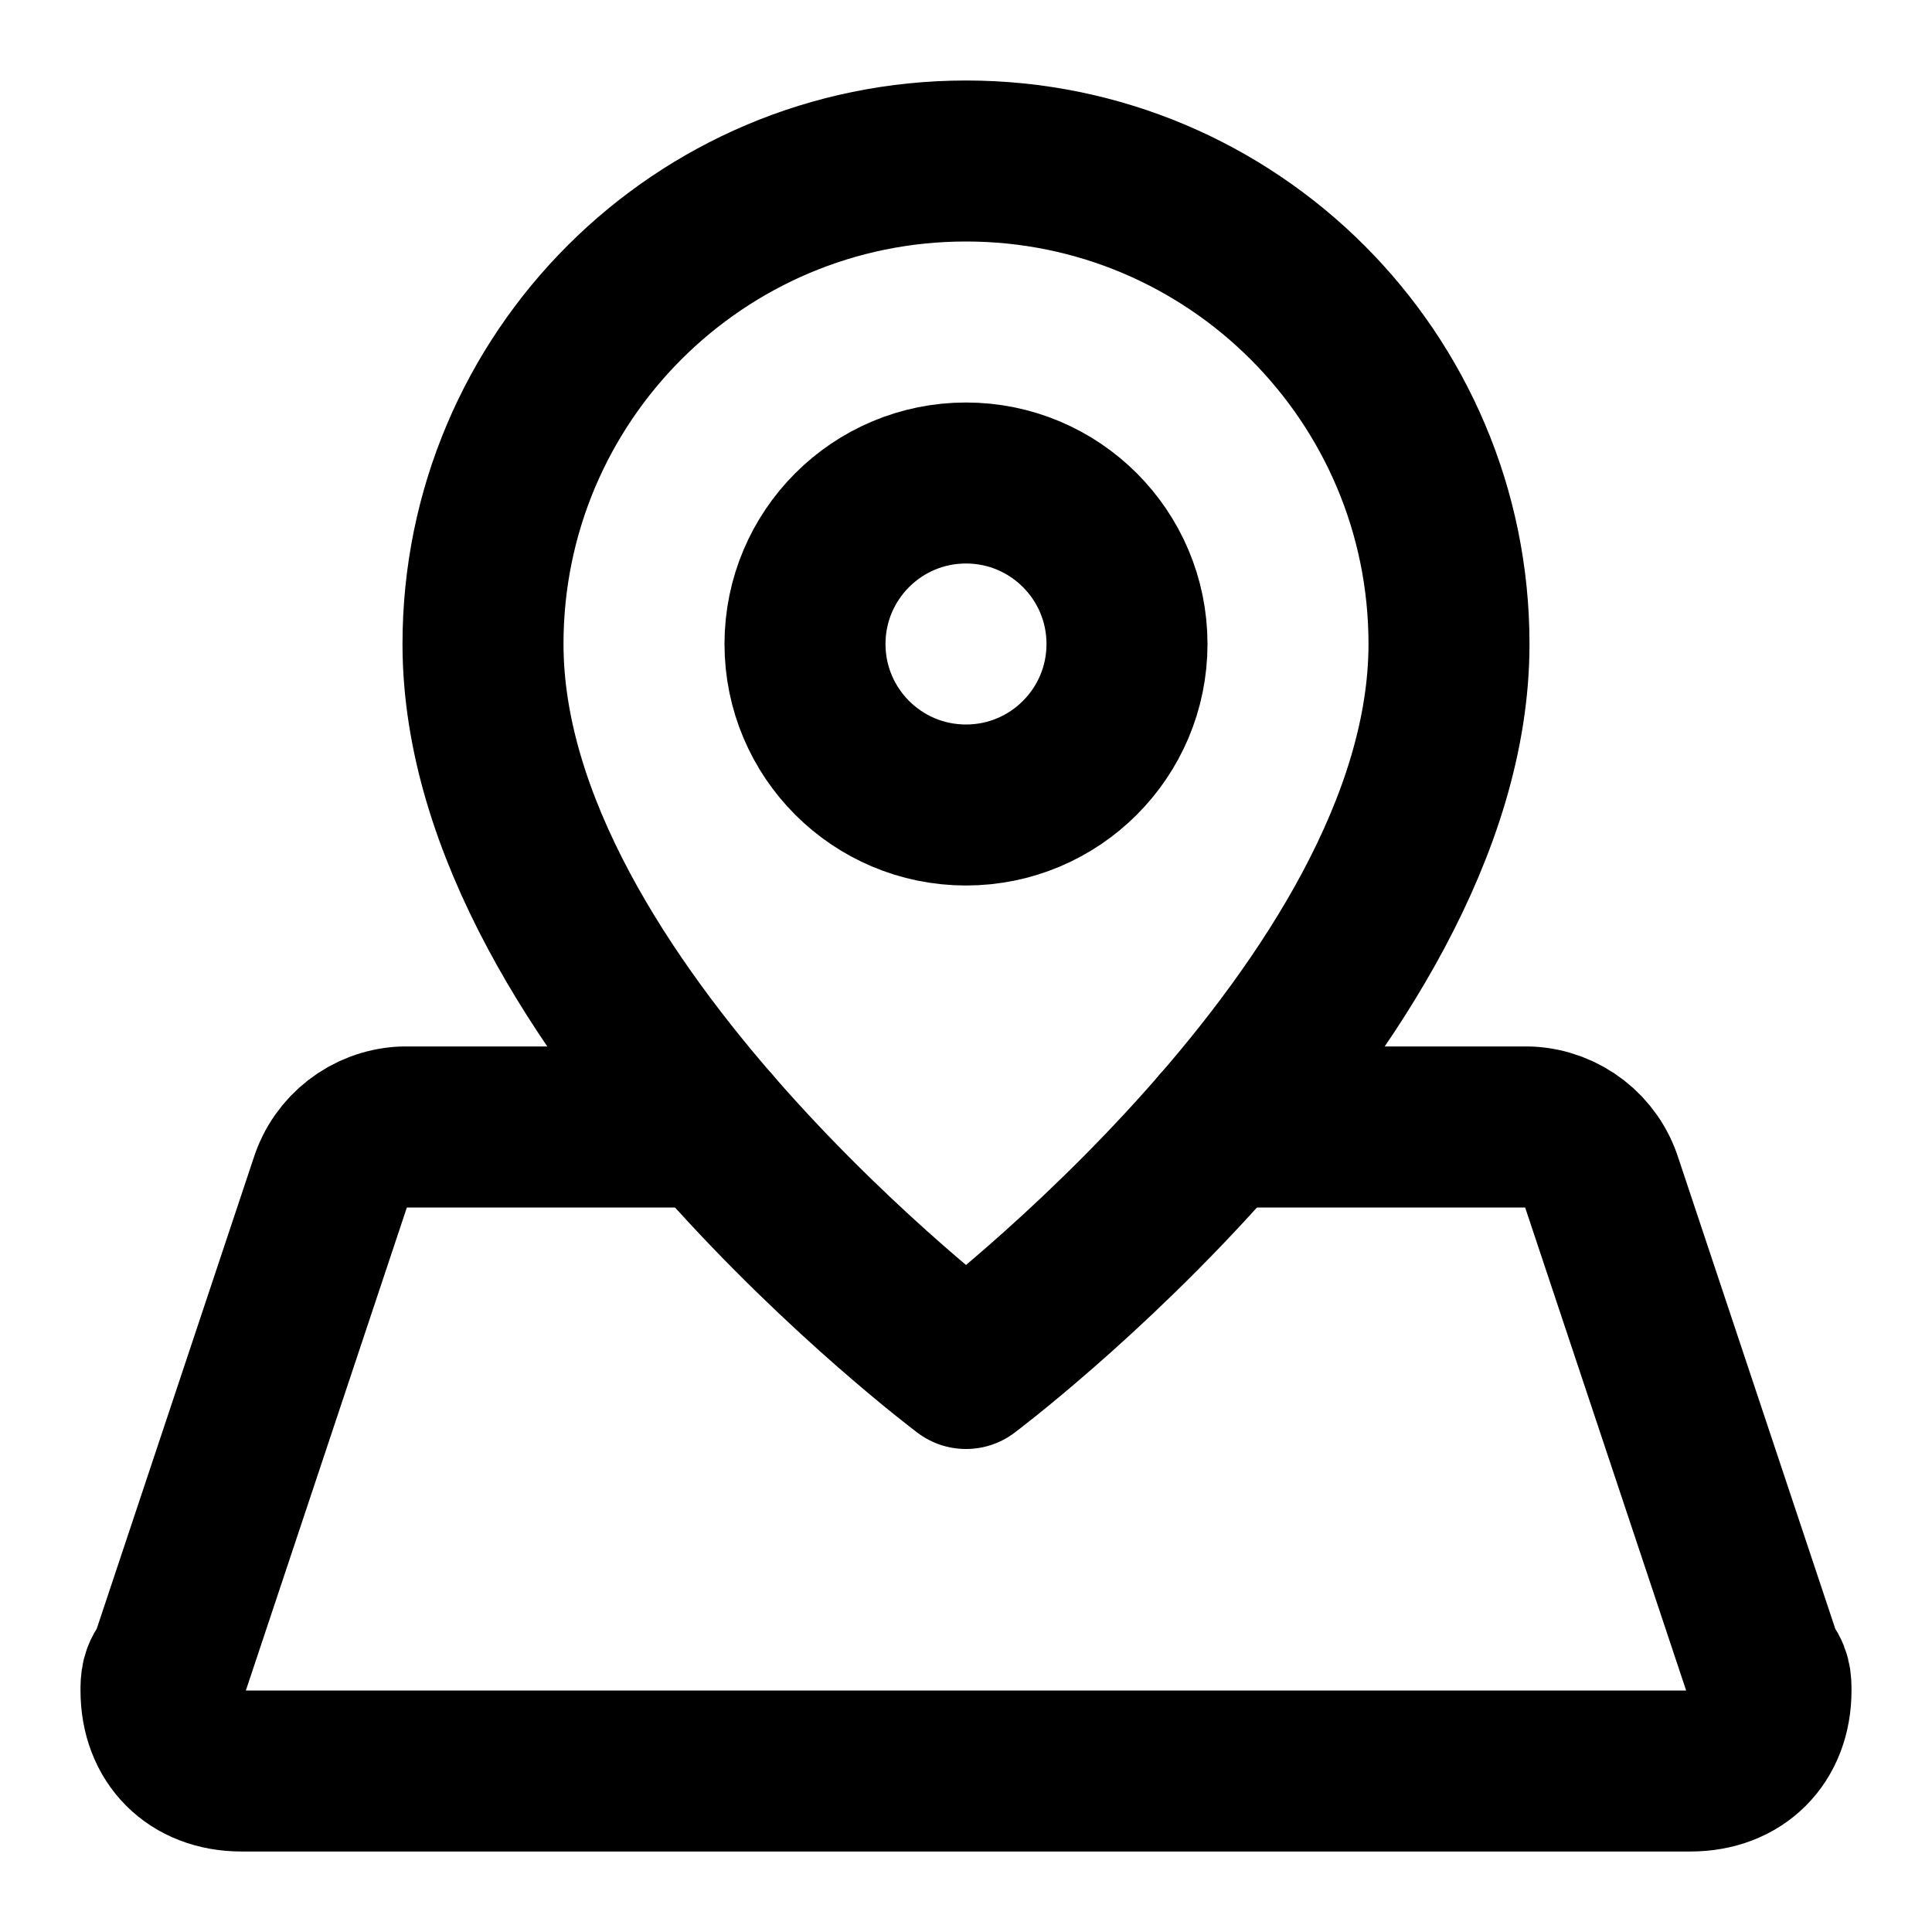
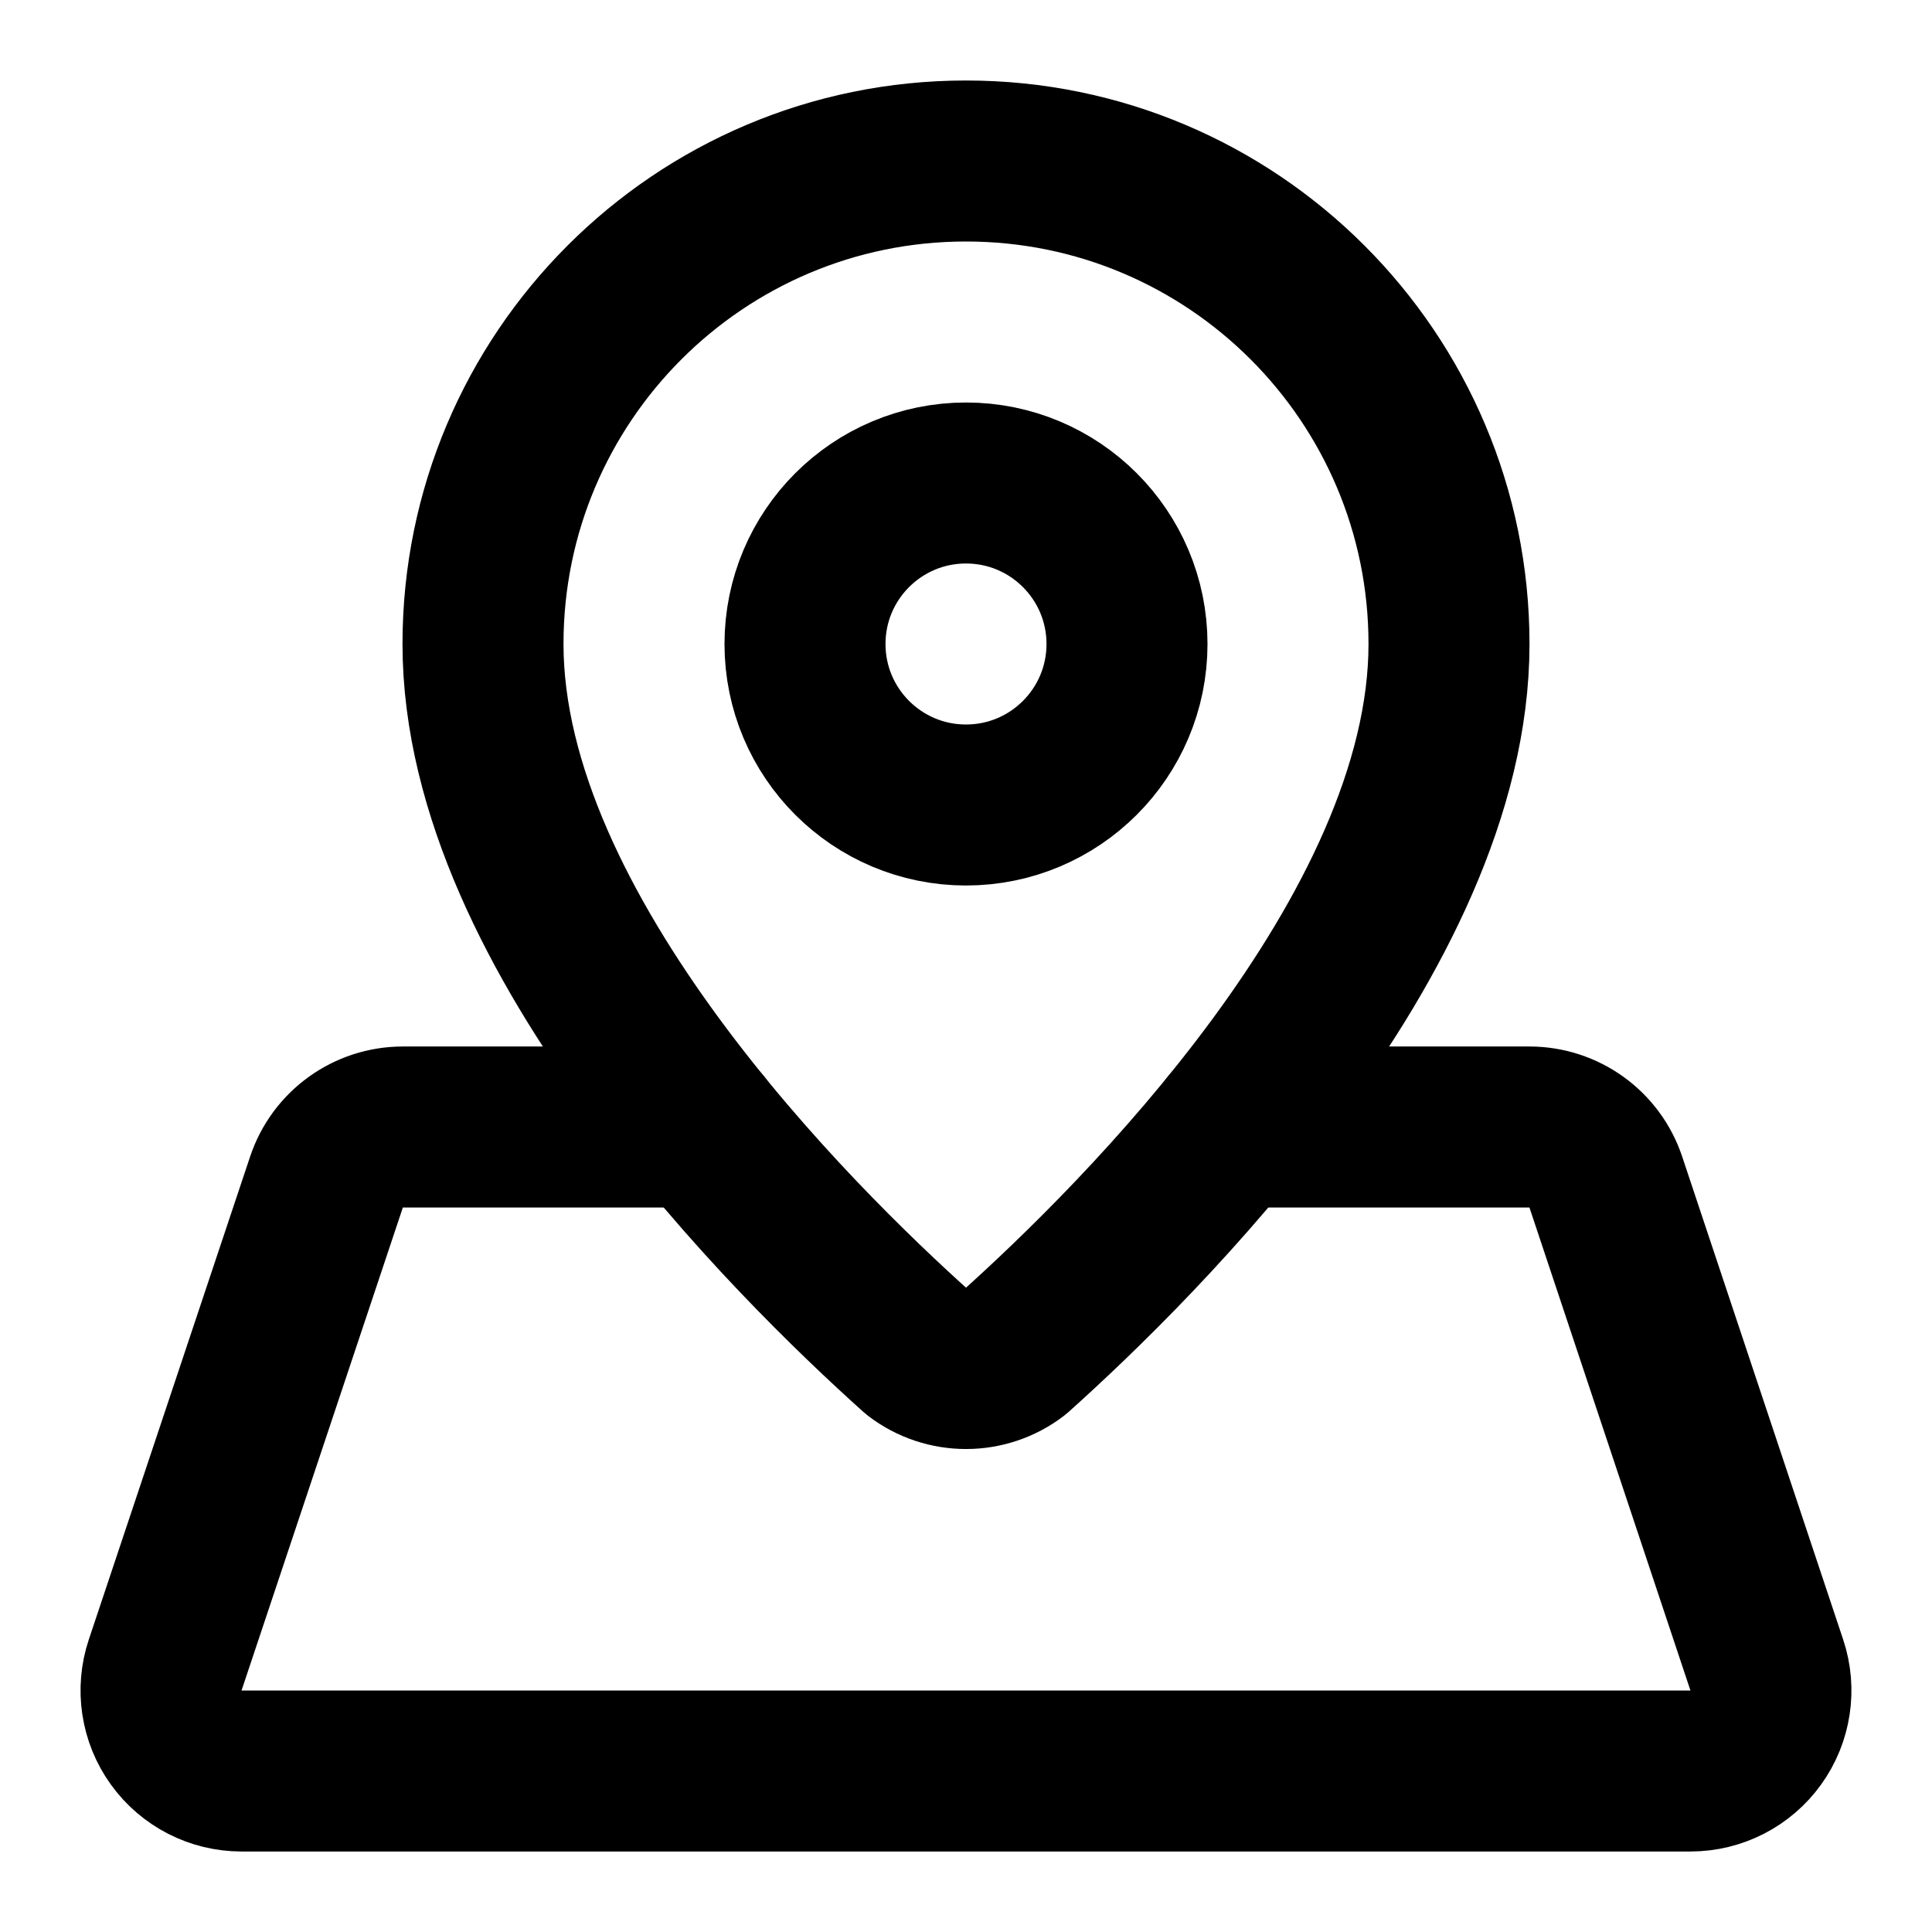
<svg xmlns="http://www.w3.org/2000/svg" viewBox="0 0 24 24" fill="none" stroke="currentColor" stroke-width="2" stroke-linecap="round" stroke-linejoin="round">
-   <path d="M18 8c0 4.5-6 9-6 9s-6-4.5-6-9a6 6 0 0 1 12 0" />
+   <path d="M18 8c0 3.613-3.869 7.429-5.393 8.795a1 1 0 0 1-1.214 0C9.87 15.429 6 11.613 6 8a6 6 0 0 1 12 0" />
  <circle cx="12" cy="8" r="2" />
-   <path d="M8.835 14H5a1 1 0 0 0-.9.7l-2 6c-.1.1-.1.2-.1.3 0 .6.4 1 1 1h18c.6 0 1-.4 1-1 0-.1 0-.2-.1-.3l-2-6a1 1 0 0 0-.9-.7h-3.835" />
+   <path d="M8.714 14h-3.71a1 1 0 0 0-.948.683l-2.004 6A1 1 0 0 0 3 22h18a1 1 0 0 0 .948-1.316l-2-6a1 1 0 0 0-.949-.684h-3.712" />
</svg>
